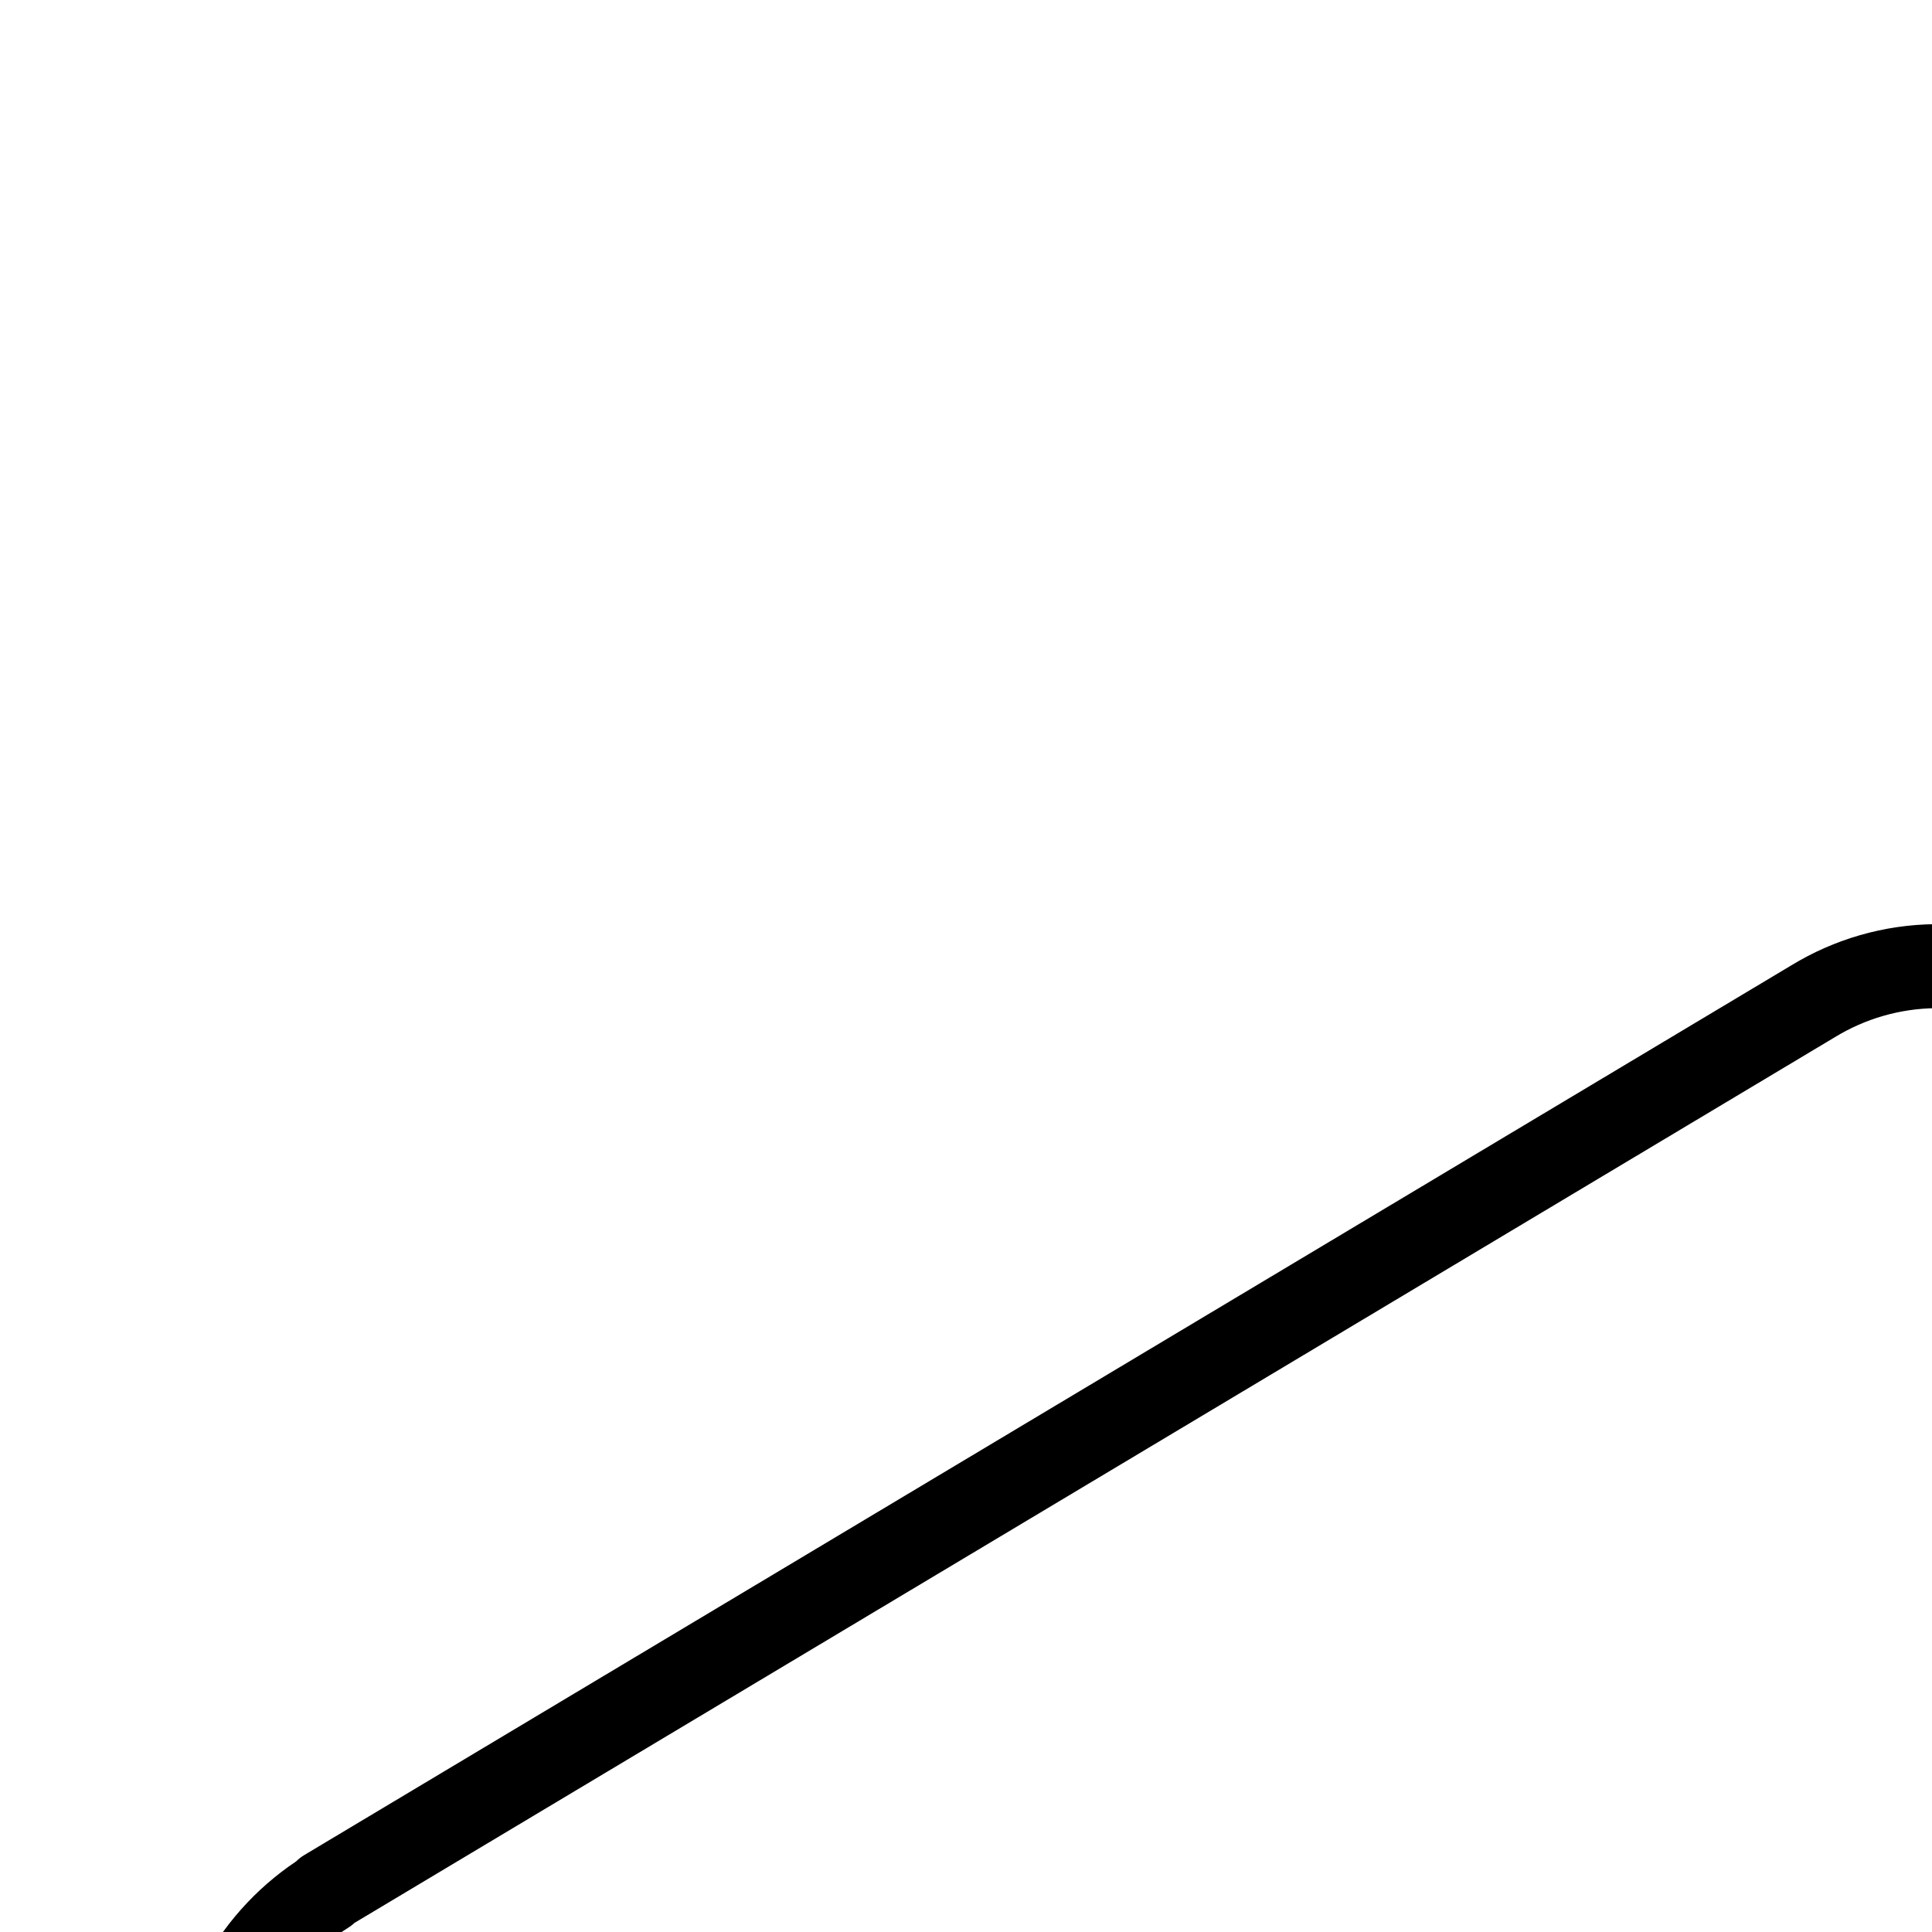
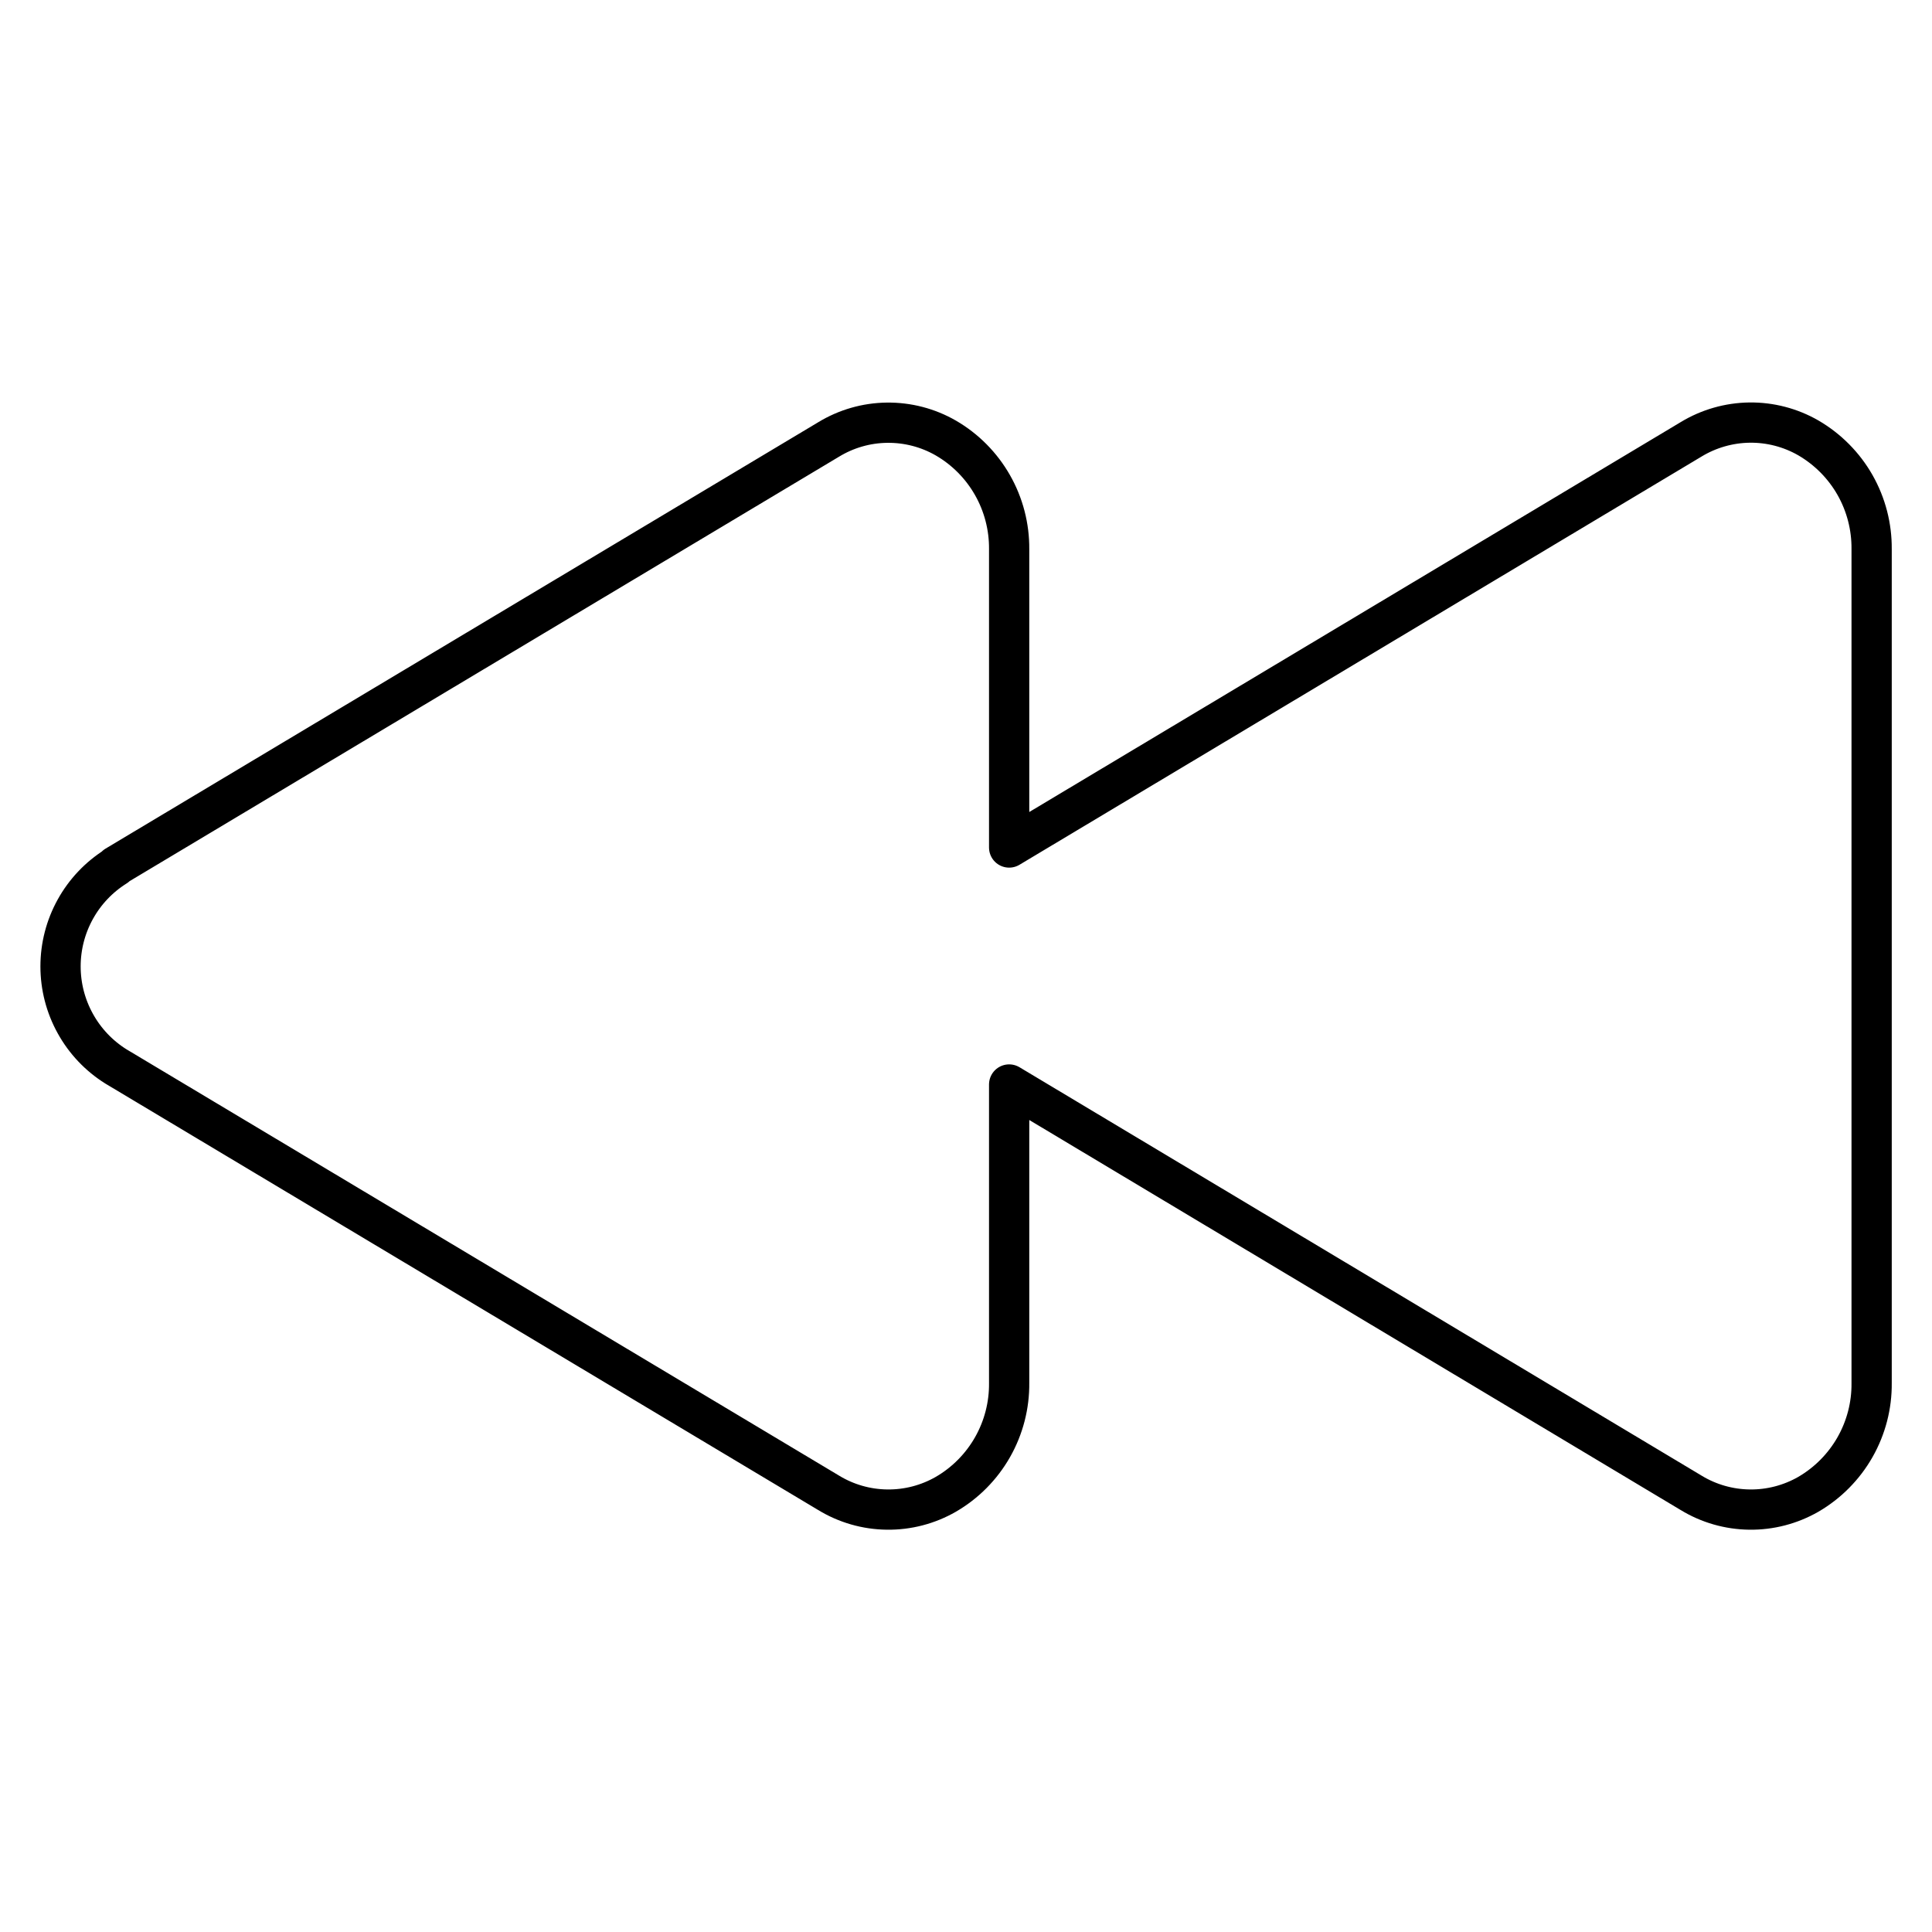
- <svg xmlns="http://www.w3.org/2000/svg" class="css-icon" viewBox="-1 -1 23 23" fill="none" stroke="currentColor" stroke-width="1" stroke-linecap="round" stroke-linejoin="round">
+ <svg xmlns="http://www.w3.org/2000/svg" class="css-icon" viewBox="0 0 48 48" fill="none" stroke="currentColor" stroke-width="1" stroke-linecap="round" stroke-linejoin="round">
  <path d="M2.879 21.513L20.586 10.919C21.024 10.652 21.525 10.508 22.038 10.502C22.551 10.496 23.056 10.627 23.5 10.883C23.983 11.163 24.382 11.567 24.658 12.052C24.934 12.537 25.077 13.087 25.072 13.645V21.056L42.014 10.916C42.452 10.65 42.954 10.506 43.467 10.499C43.979 10.493 44.484 10.624 44.929 10.88C45.411 11.161 45.811 11.564 46.087 12.049C46.363 12.535 46.505 13.084 46.5 13.643V34.361C46.506 34.92 46.363 35.469 46.087 35.955C45.811 36.44 45.411 36.844 44.929 37.125C44.484 37.38 43.979 37.512 43.467 37.505C42.954 37.499 42.452 37.355 42.014 37.088L25.072 26.944V34.358C25.078 34.916 24.936 35.467 24.66 35.953C24.384 36.439 23.984 36.844 23.5 37.125C23.056 37.38 22.551 37.512 22.038 37.505C21.525 37.499 21.024 37.355 20.586 37.088L2.879 26.495C2.458 26.231 2.111 25.865 1.871 25.43C1.63 24.995 1.504 24.507 1.504 24.01C1.504 23.514 1.63 23.025 1.871 22.59C2.111 22.156 2.458 21.79 2.879 21.526V21.513Z" />
</svg>
